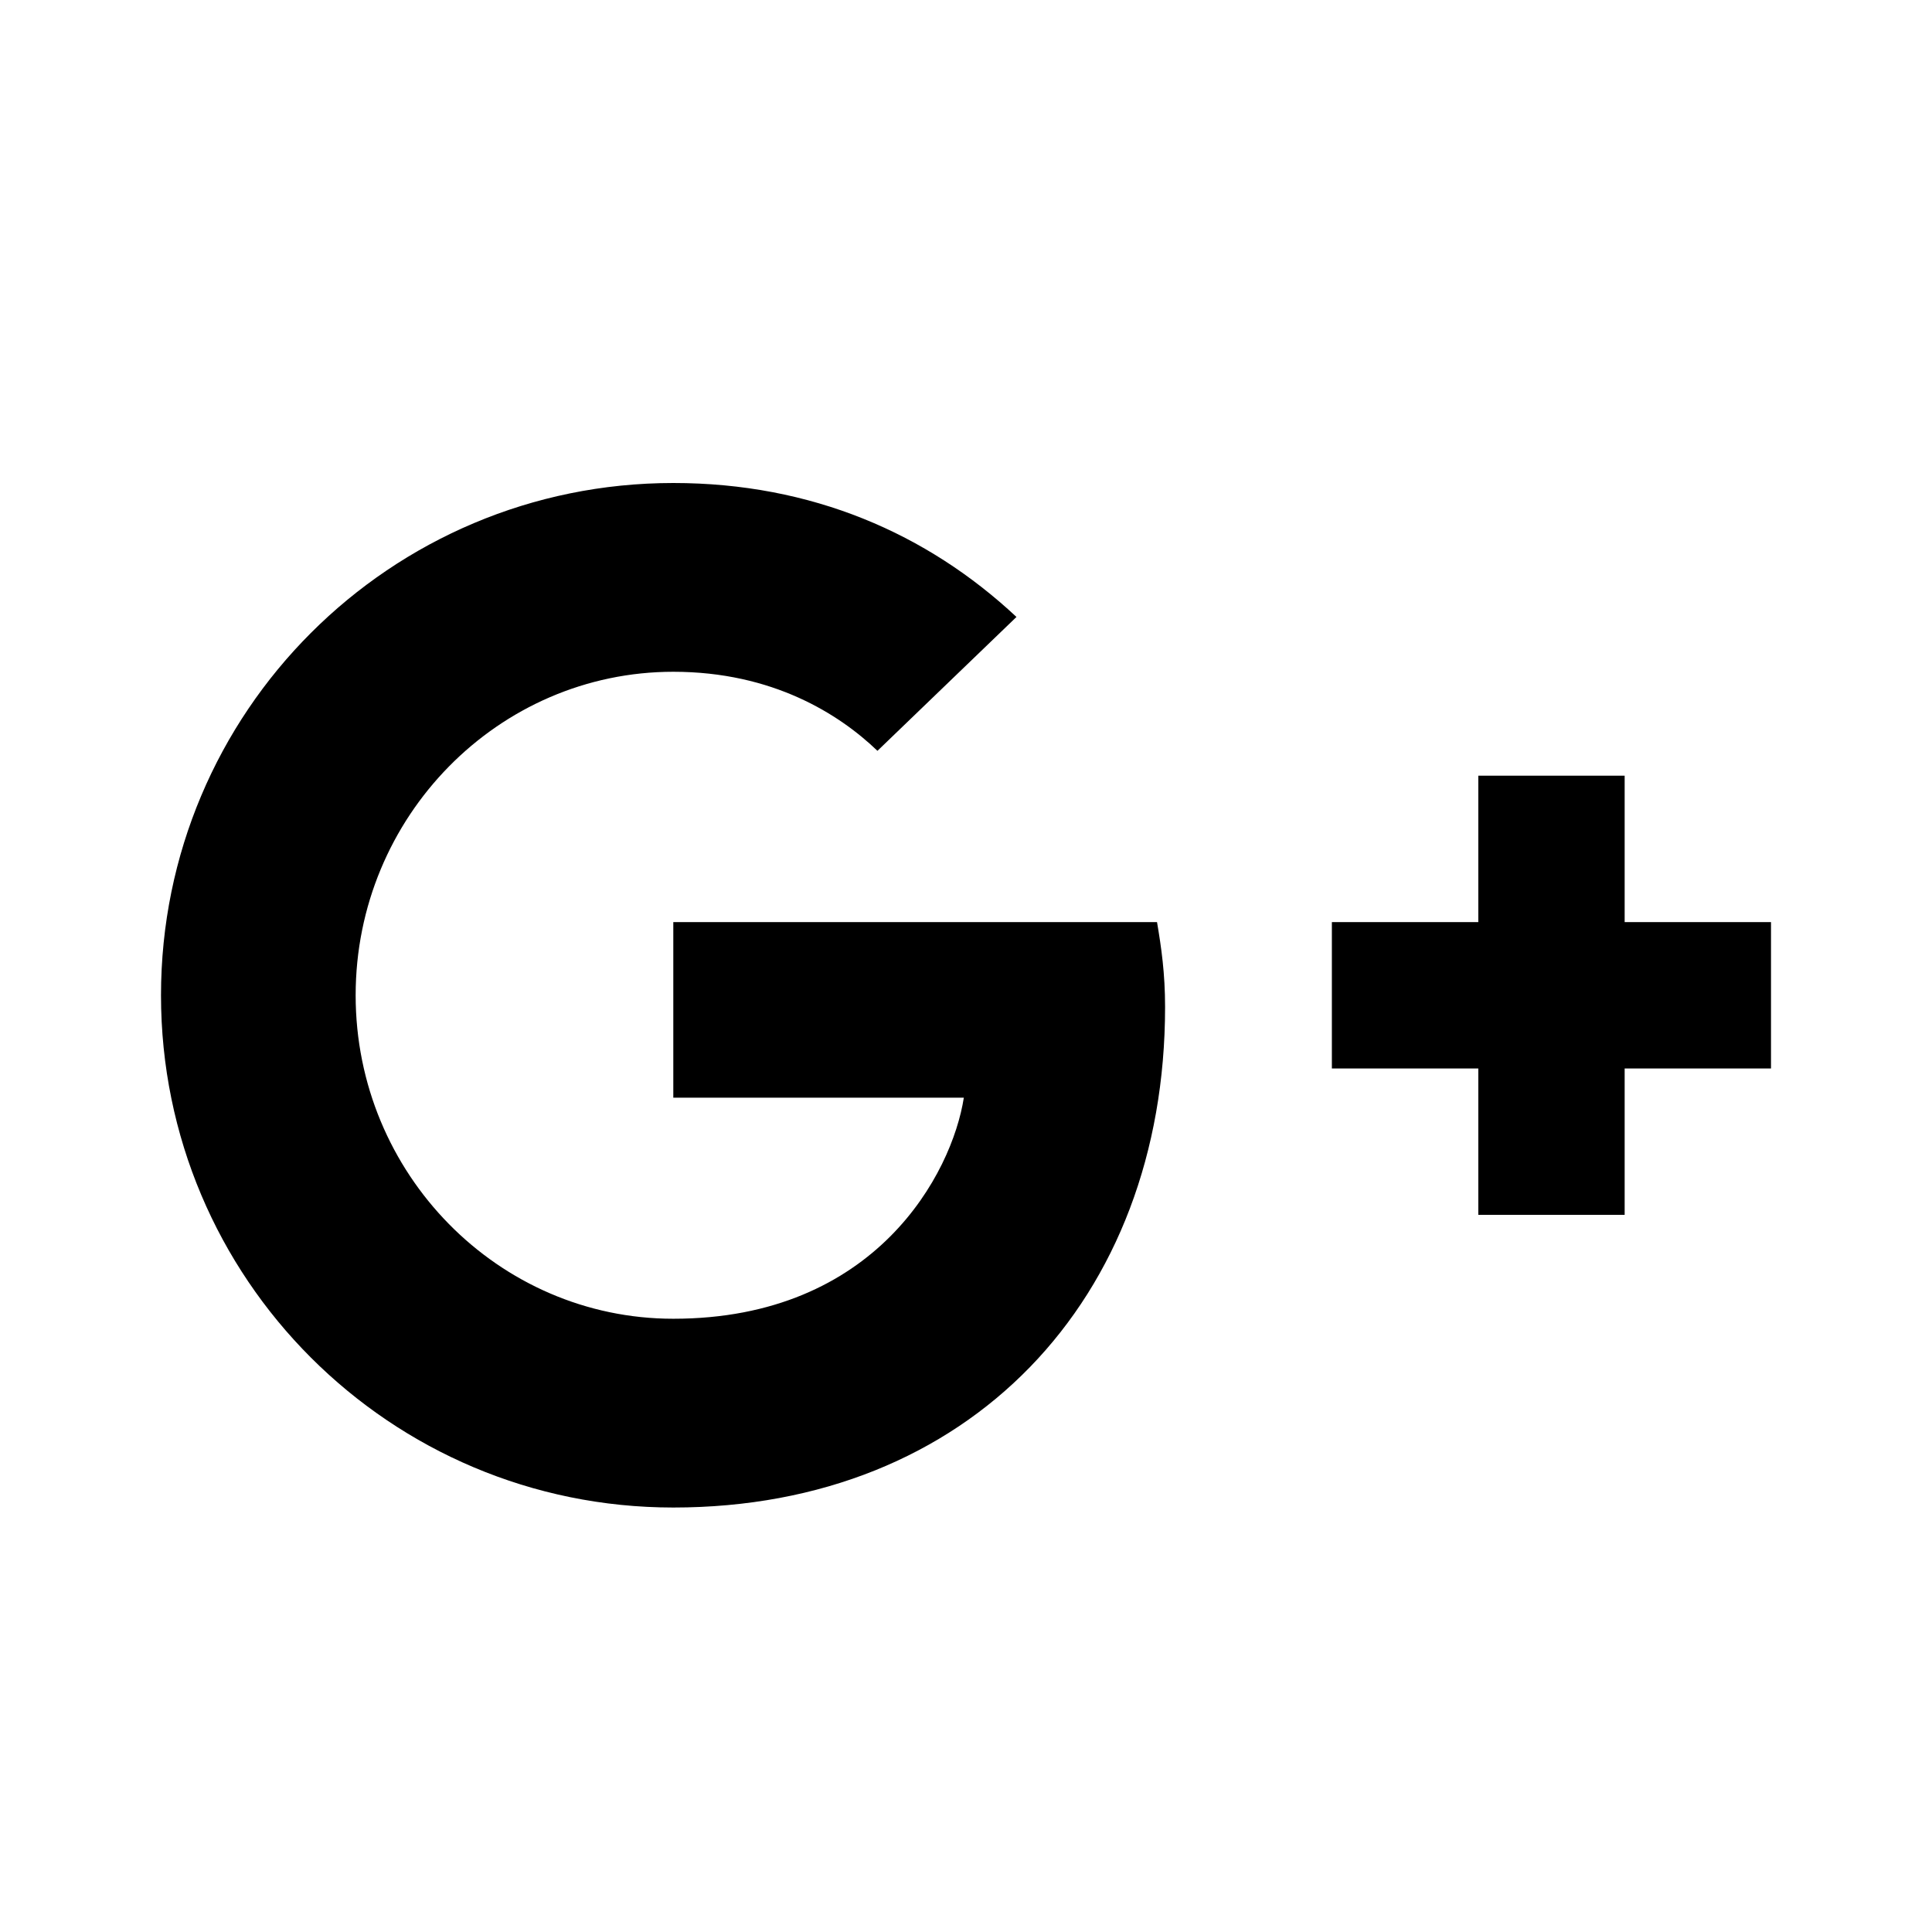
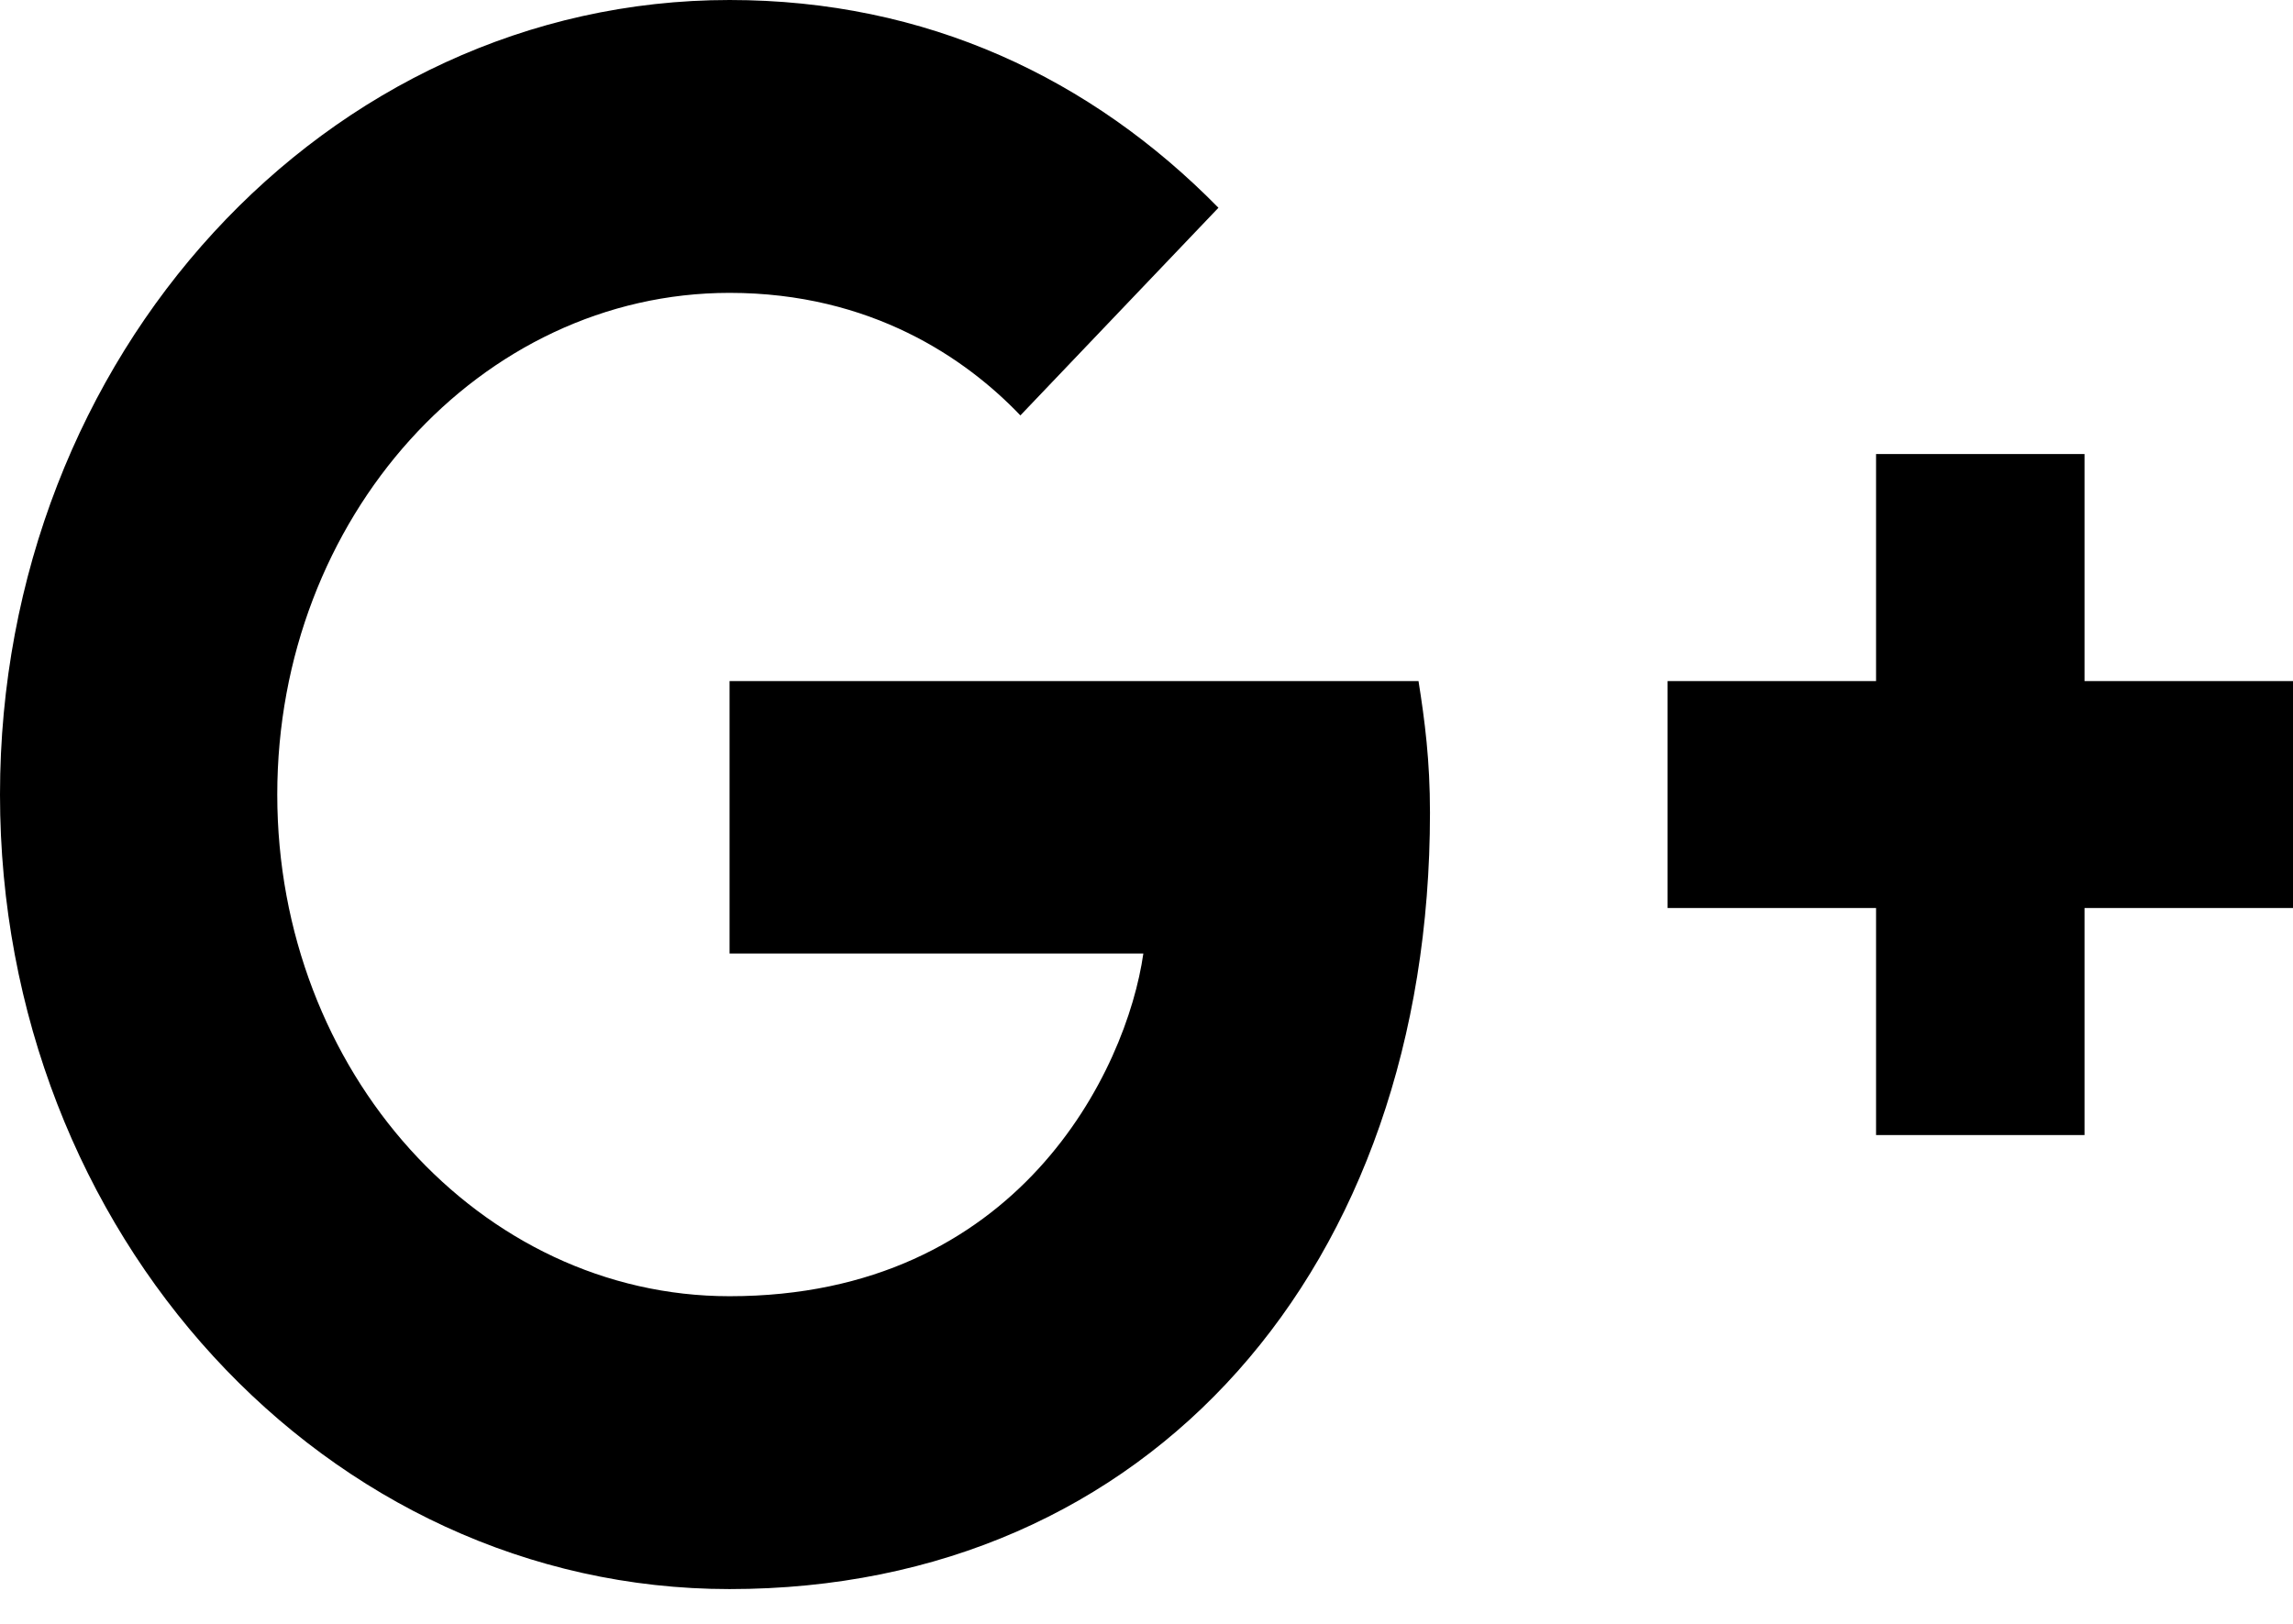
- <svg xmlns="http://www.w3.org/2000/svg" width="24px" height="24px" viewBox="0 0 24 24" version="1.1">
-   <g id="brand" stroke="none" stroke-width="1" fill="none" fill-rule="evenodd">
-     <g id="google-plus" fill="#000000">
-       <path d="M8.364,11.455 L14.373,11.455 C14.427,11.773 14.473,12.091 14.473,12.509 C14.473,16.145 12.036,18.727 8.364,18.727 C4.845,18.727 2,15.882 2,12.364 C2,8.845 4.845,6 8.364,6 C10.082,6 11.518,6.627 12.627,7.664 L10.9,9.327 C10.427,8.873 9.6,8.345 8.364,8.345 C6.191,8.345 4.418,10.145 4.418,12.364 C4.418,14.582 6.191,16.382 8.364,16.382 C10.882,16.382 11.827,14.573 11.973,13.636 L8.364,13.636 L8.364,11.455 Z M22,11.455 L22,13.273 L20.182,13.273 L20.182,15.091 L18.364,15.091 L18.364,13.273 L16.545,13.273 L16.545,11.455 L18.364,11.455 L18.364,9.636 L20.182,9.636 L20.182,11.455 L22,11.455 Z" id="Shape" />
-     </g>
-   </g>
+ <svg xmlns="http://www.w3.org/2000/svg" width="24" height="17" viewBox="0 0 24 17" fill="none">
+   <path fill-rule="evenodd" clip-rule="evenodd" d="M7.636 7.13H14.847C14.913 7.546 14.967 7.962 14.967 8.508C14.967 13.262 12.044 16.636 7.636 16.636C3.415 16.636 0 12.917 0 8.318C0 3.719 3.415 0 7.636 0C9.698 0 11.422 0.82 12.753 2.175L10.68 4.349C10.113 3.755 9.12 3.066 7.636 3.066C5.029 3.066 2.902 5.419 2.902 8.318C2.902 11.218 5.029 13.57 7.636 13.57C10.658 13.57 11.793 11.206 11.967 9.982H7.636V7.13ZM24 7.13V9.506H21.818V11.883H19.636V9.506H17.454V7.13H19.636V4.753H21.818V7.13H24Z" fill="black" />
</svg>
